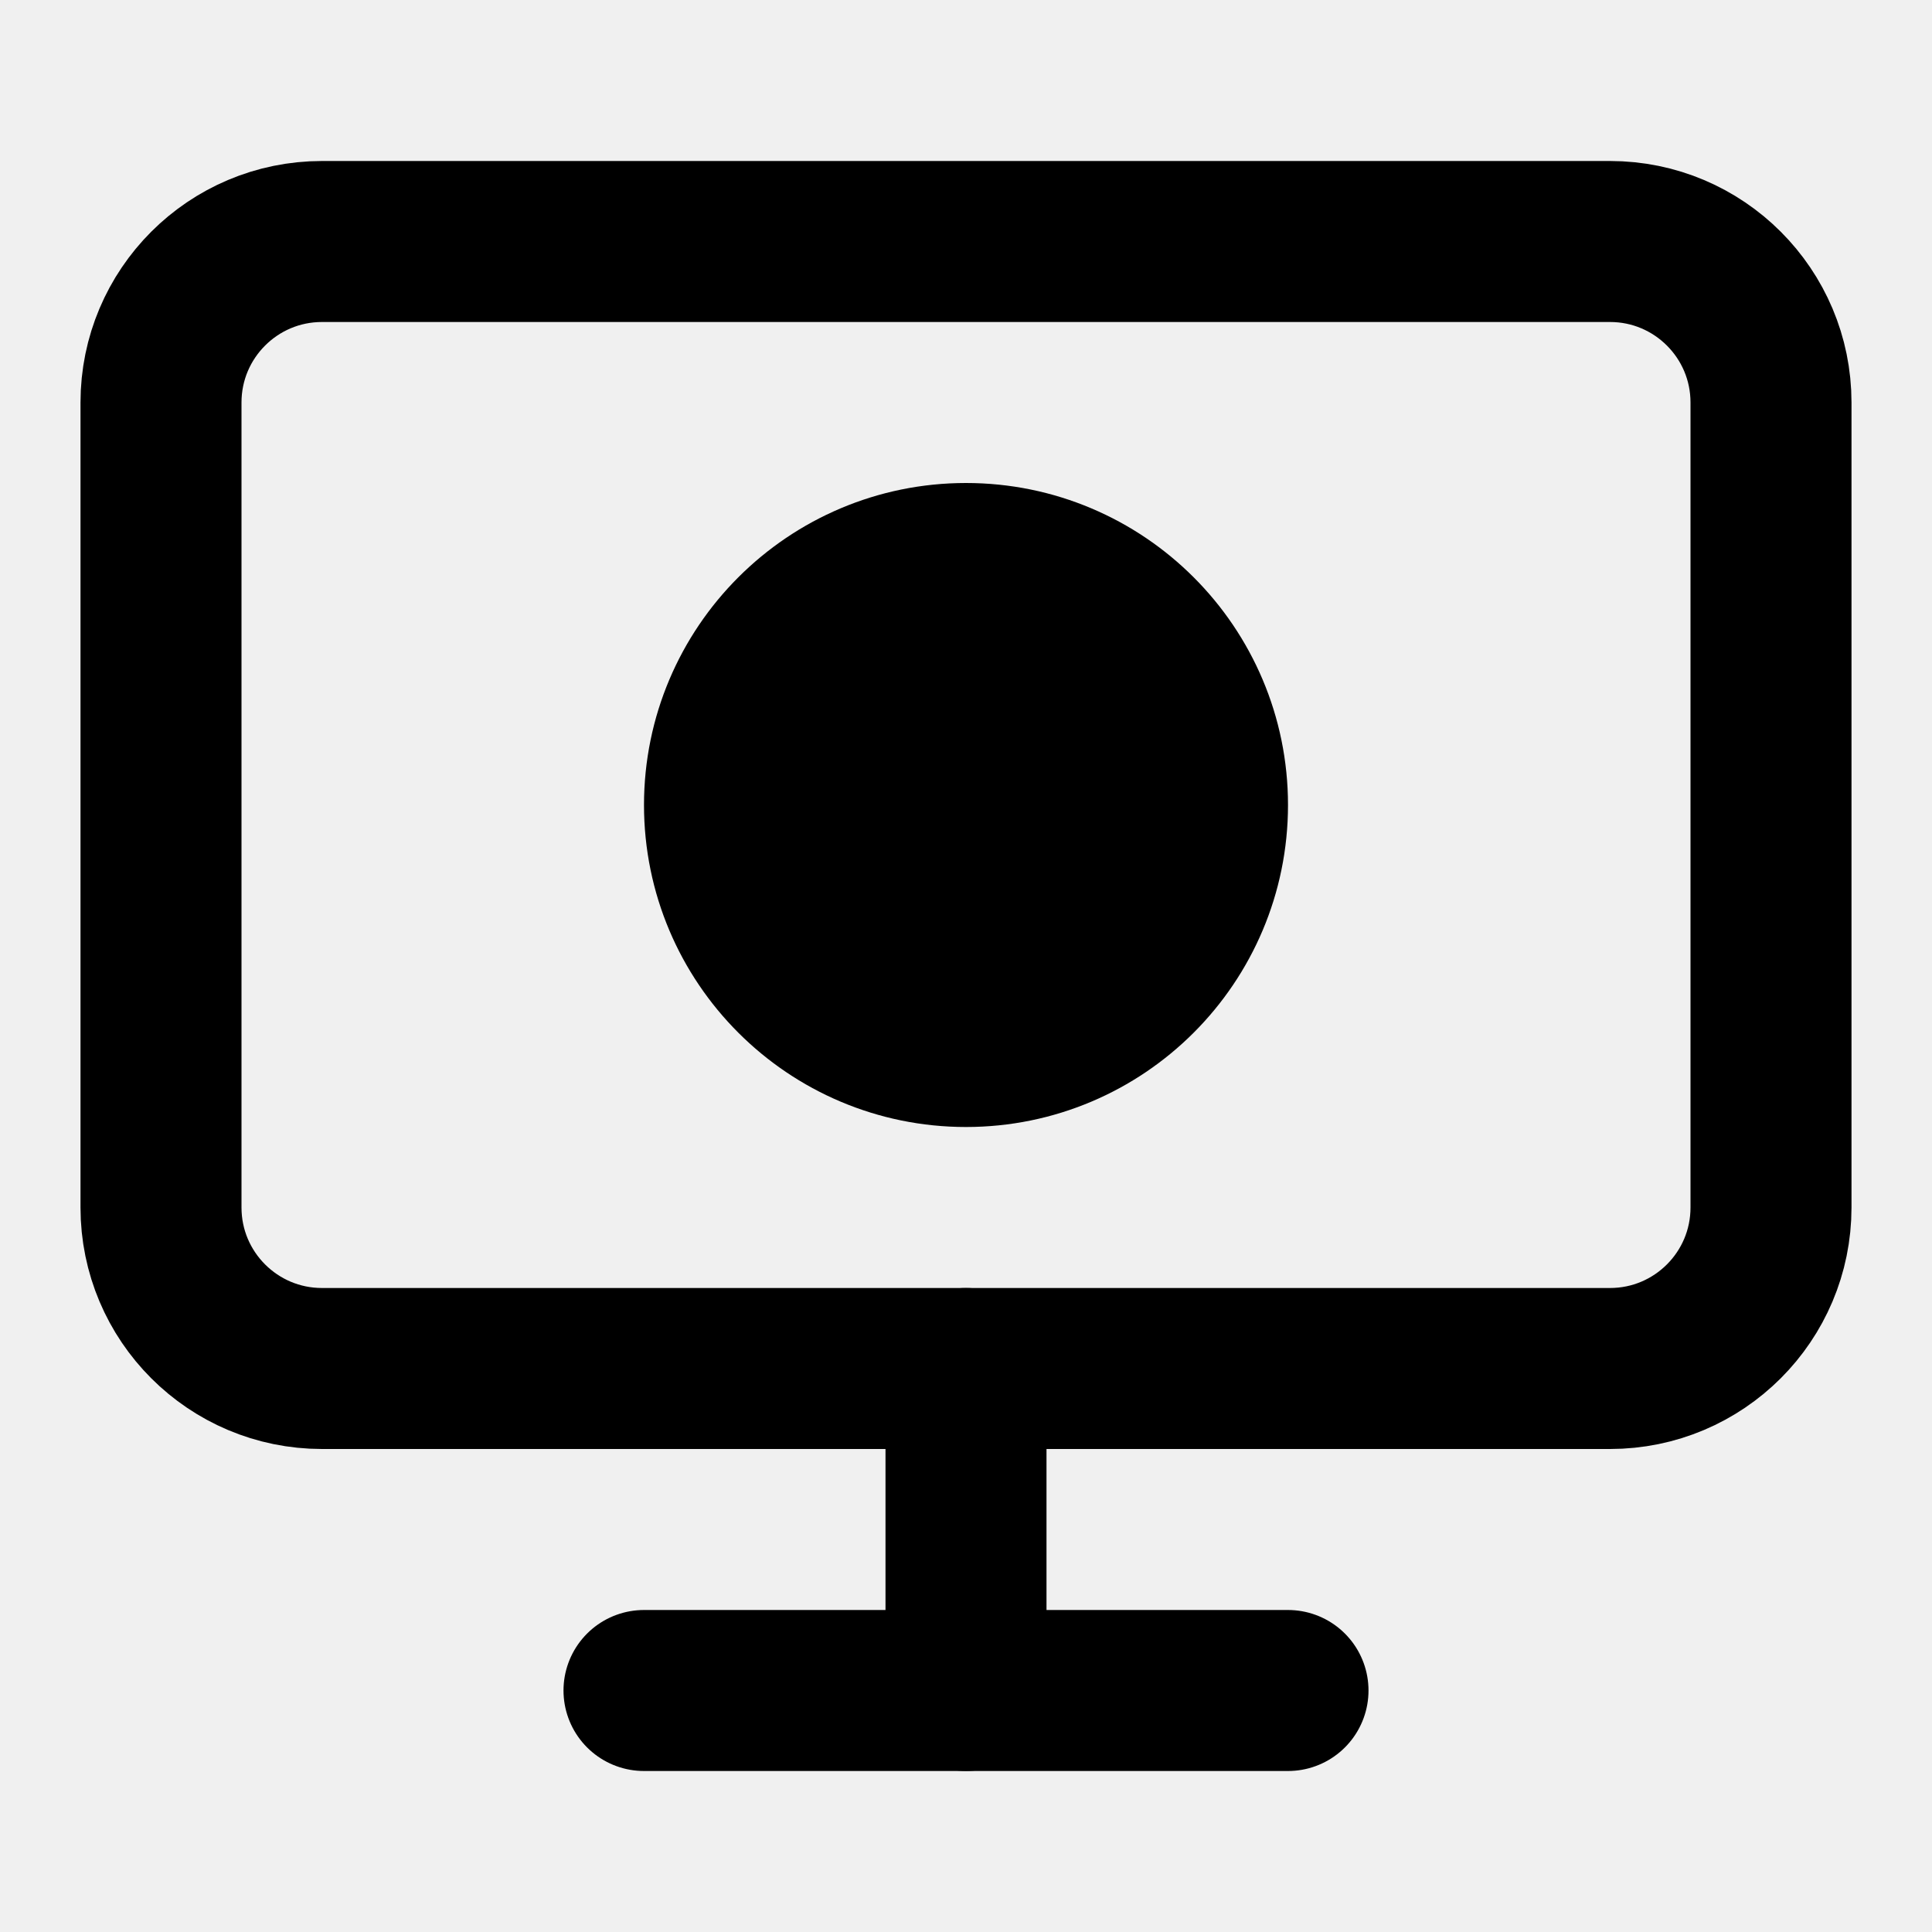
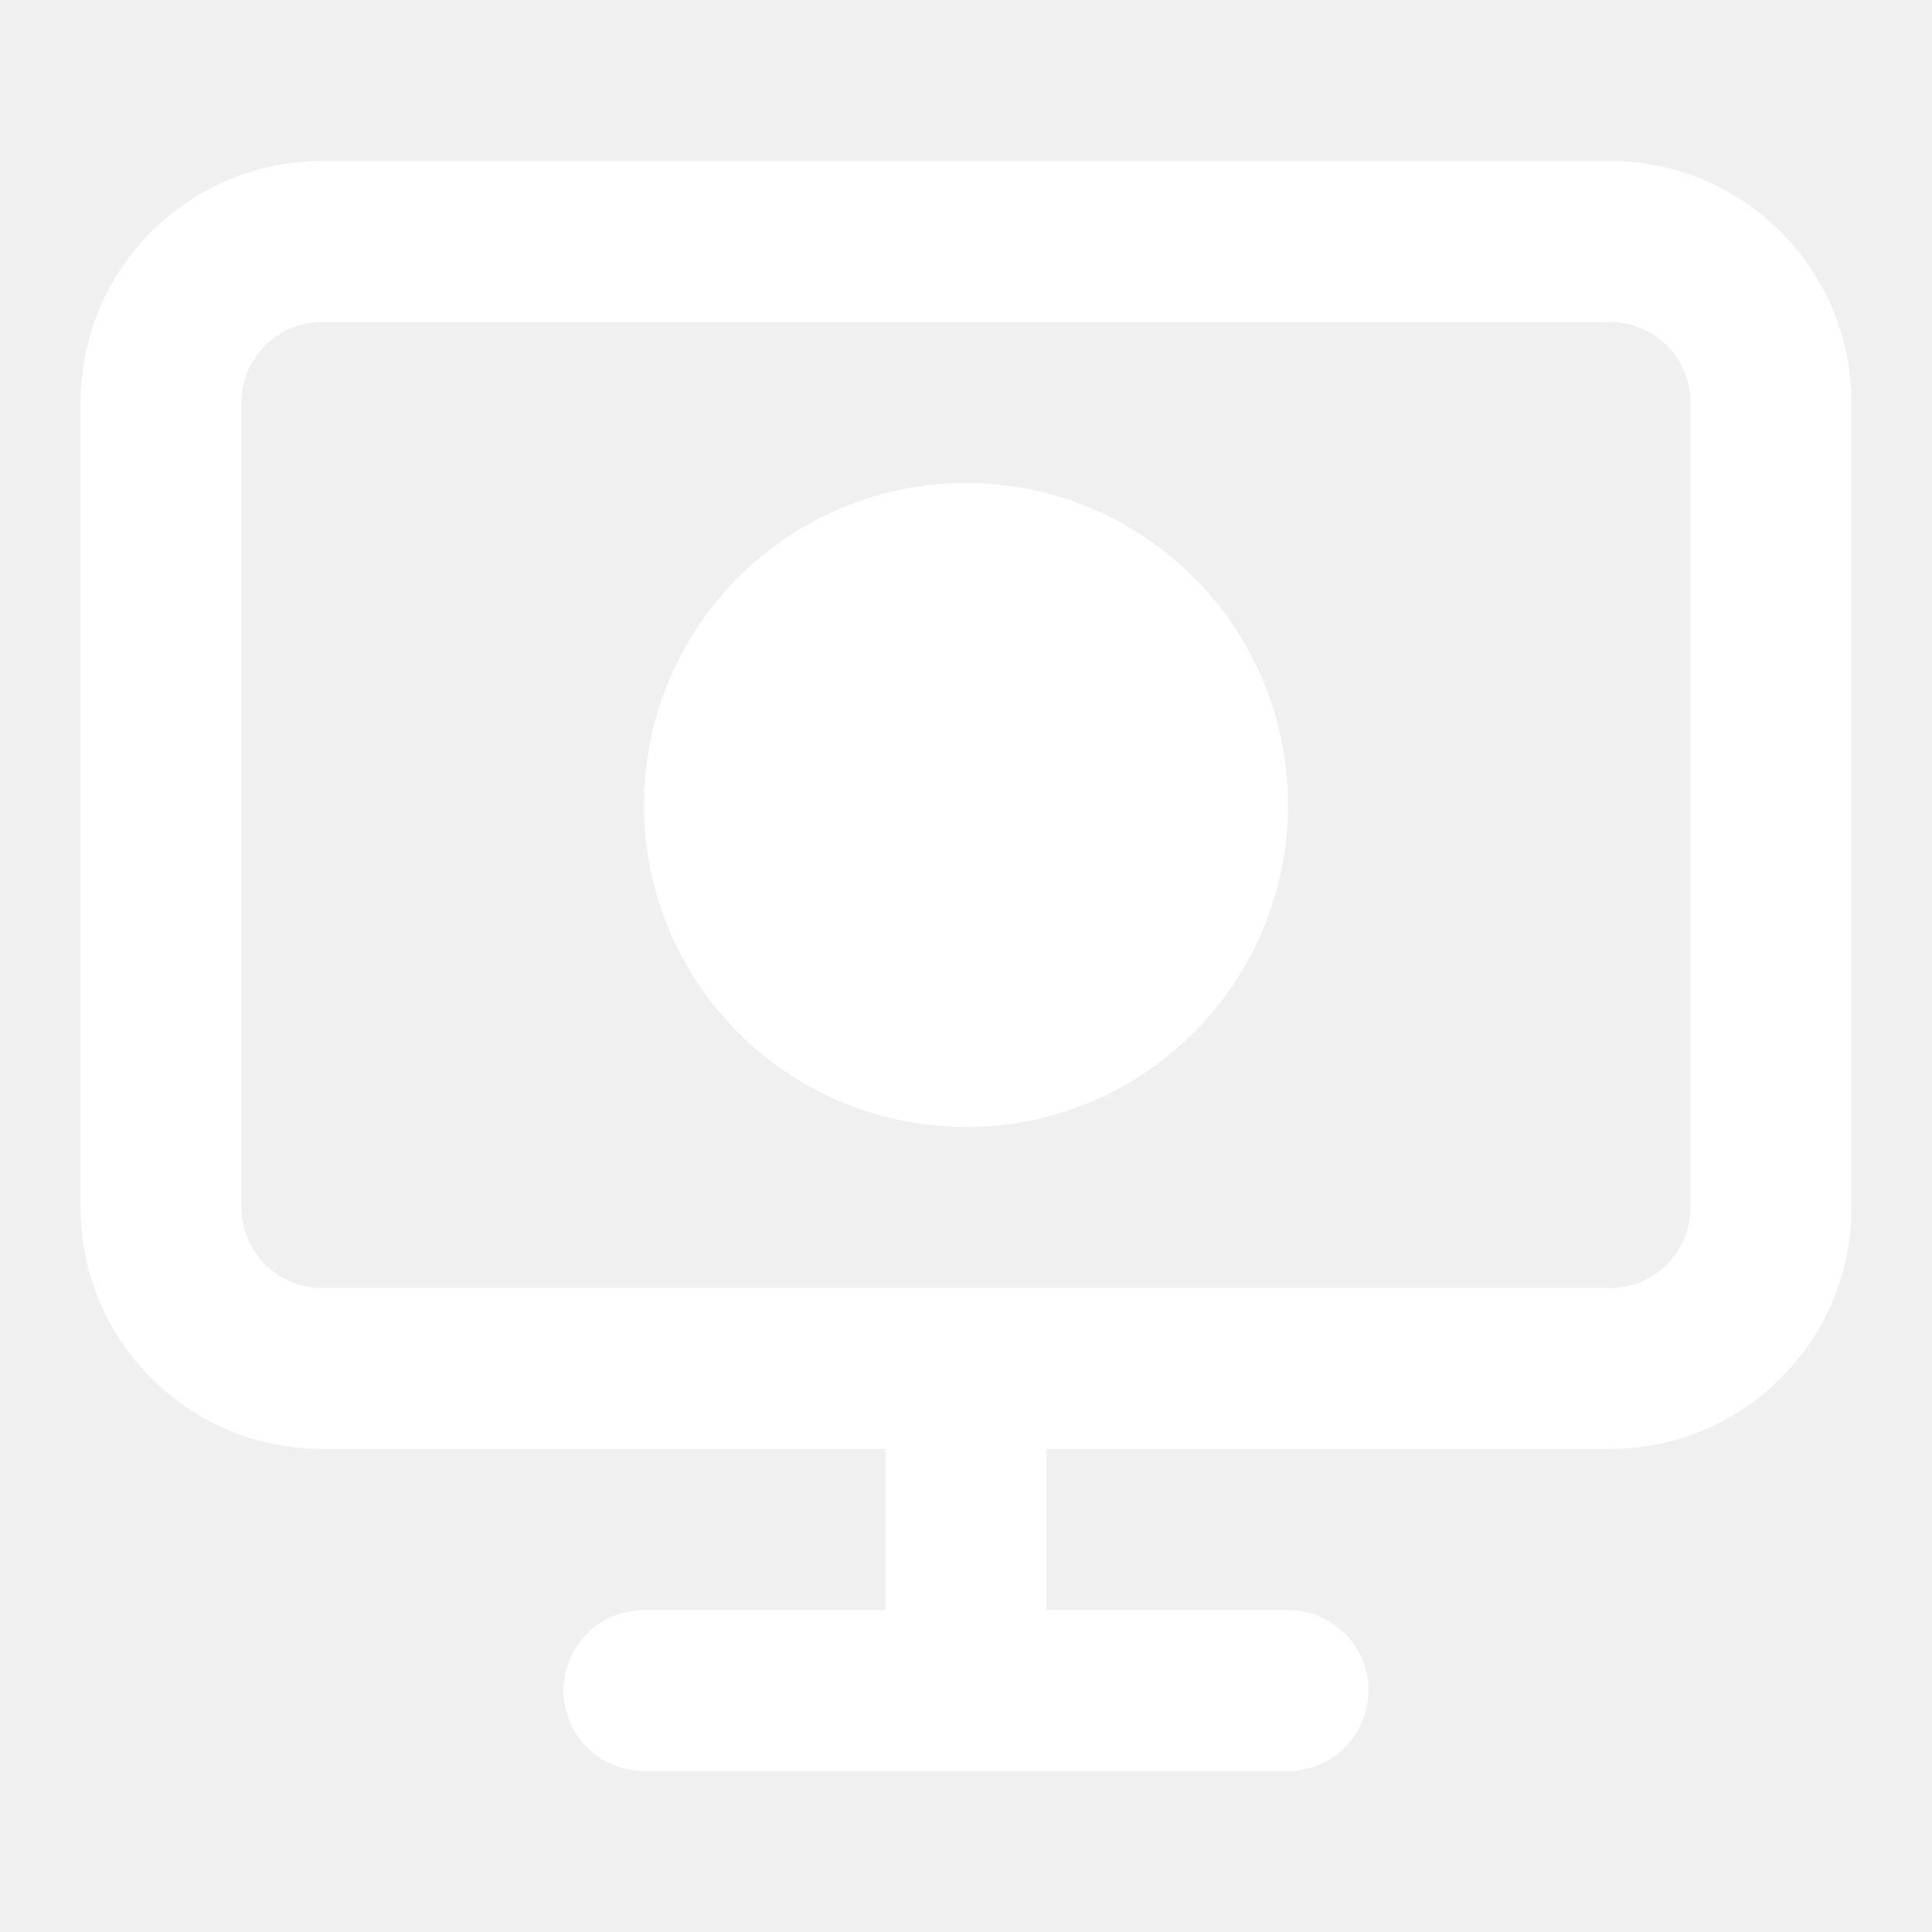
- <svg xmlns="http://www.w3.org/2000/svg" viewBox="0 0 24 24" fill="none" stroke="currentColor" stroke-width="2" stroke-linecap="round" stroke-linejoin="round">
+ <svg xmlns="http://www.w3.org/2000/svg" viewBox="0 0 24 24" fill="none" stroke="#ffffff" stroke-width="2" stroke-linecap="round" stroke-linejoin="round">
  <rect x="2" y="3" width="20" height="14" rx="2" ry="2" />
  <line x1="8" y1="21" x2="16" y2="21" />
  <line x1="12" y1="17" x2="12" y2="21" />
-   <circle cx="12" cy="10" r="3" fill="currentColor" />
+   <circle cx="12" cy="10" r="3" fill="#ffffff" />
</svg>
